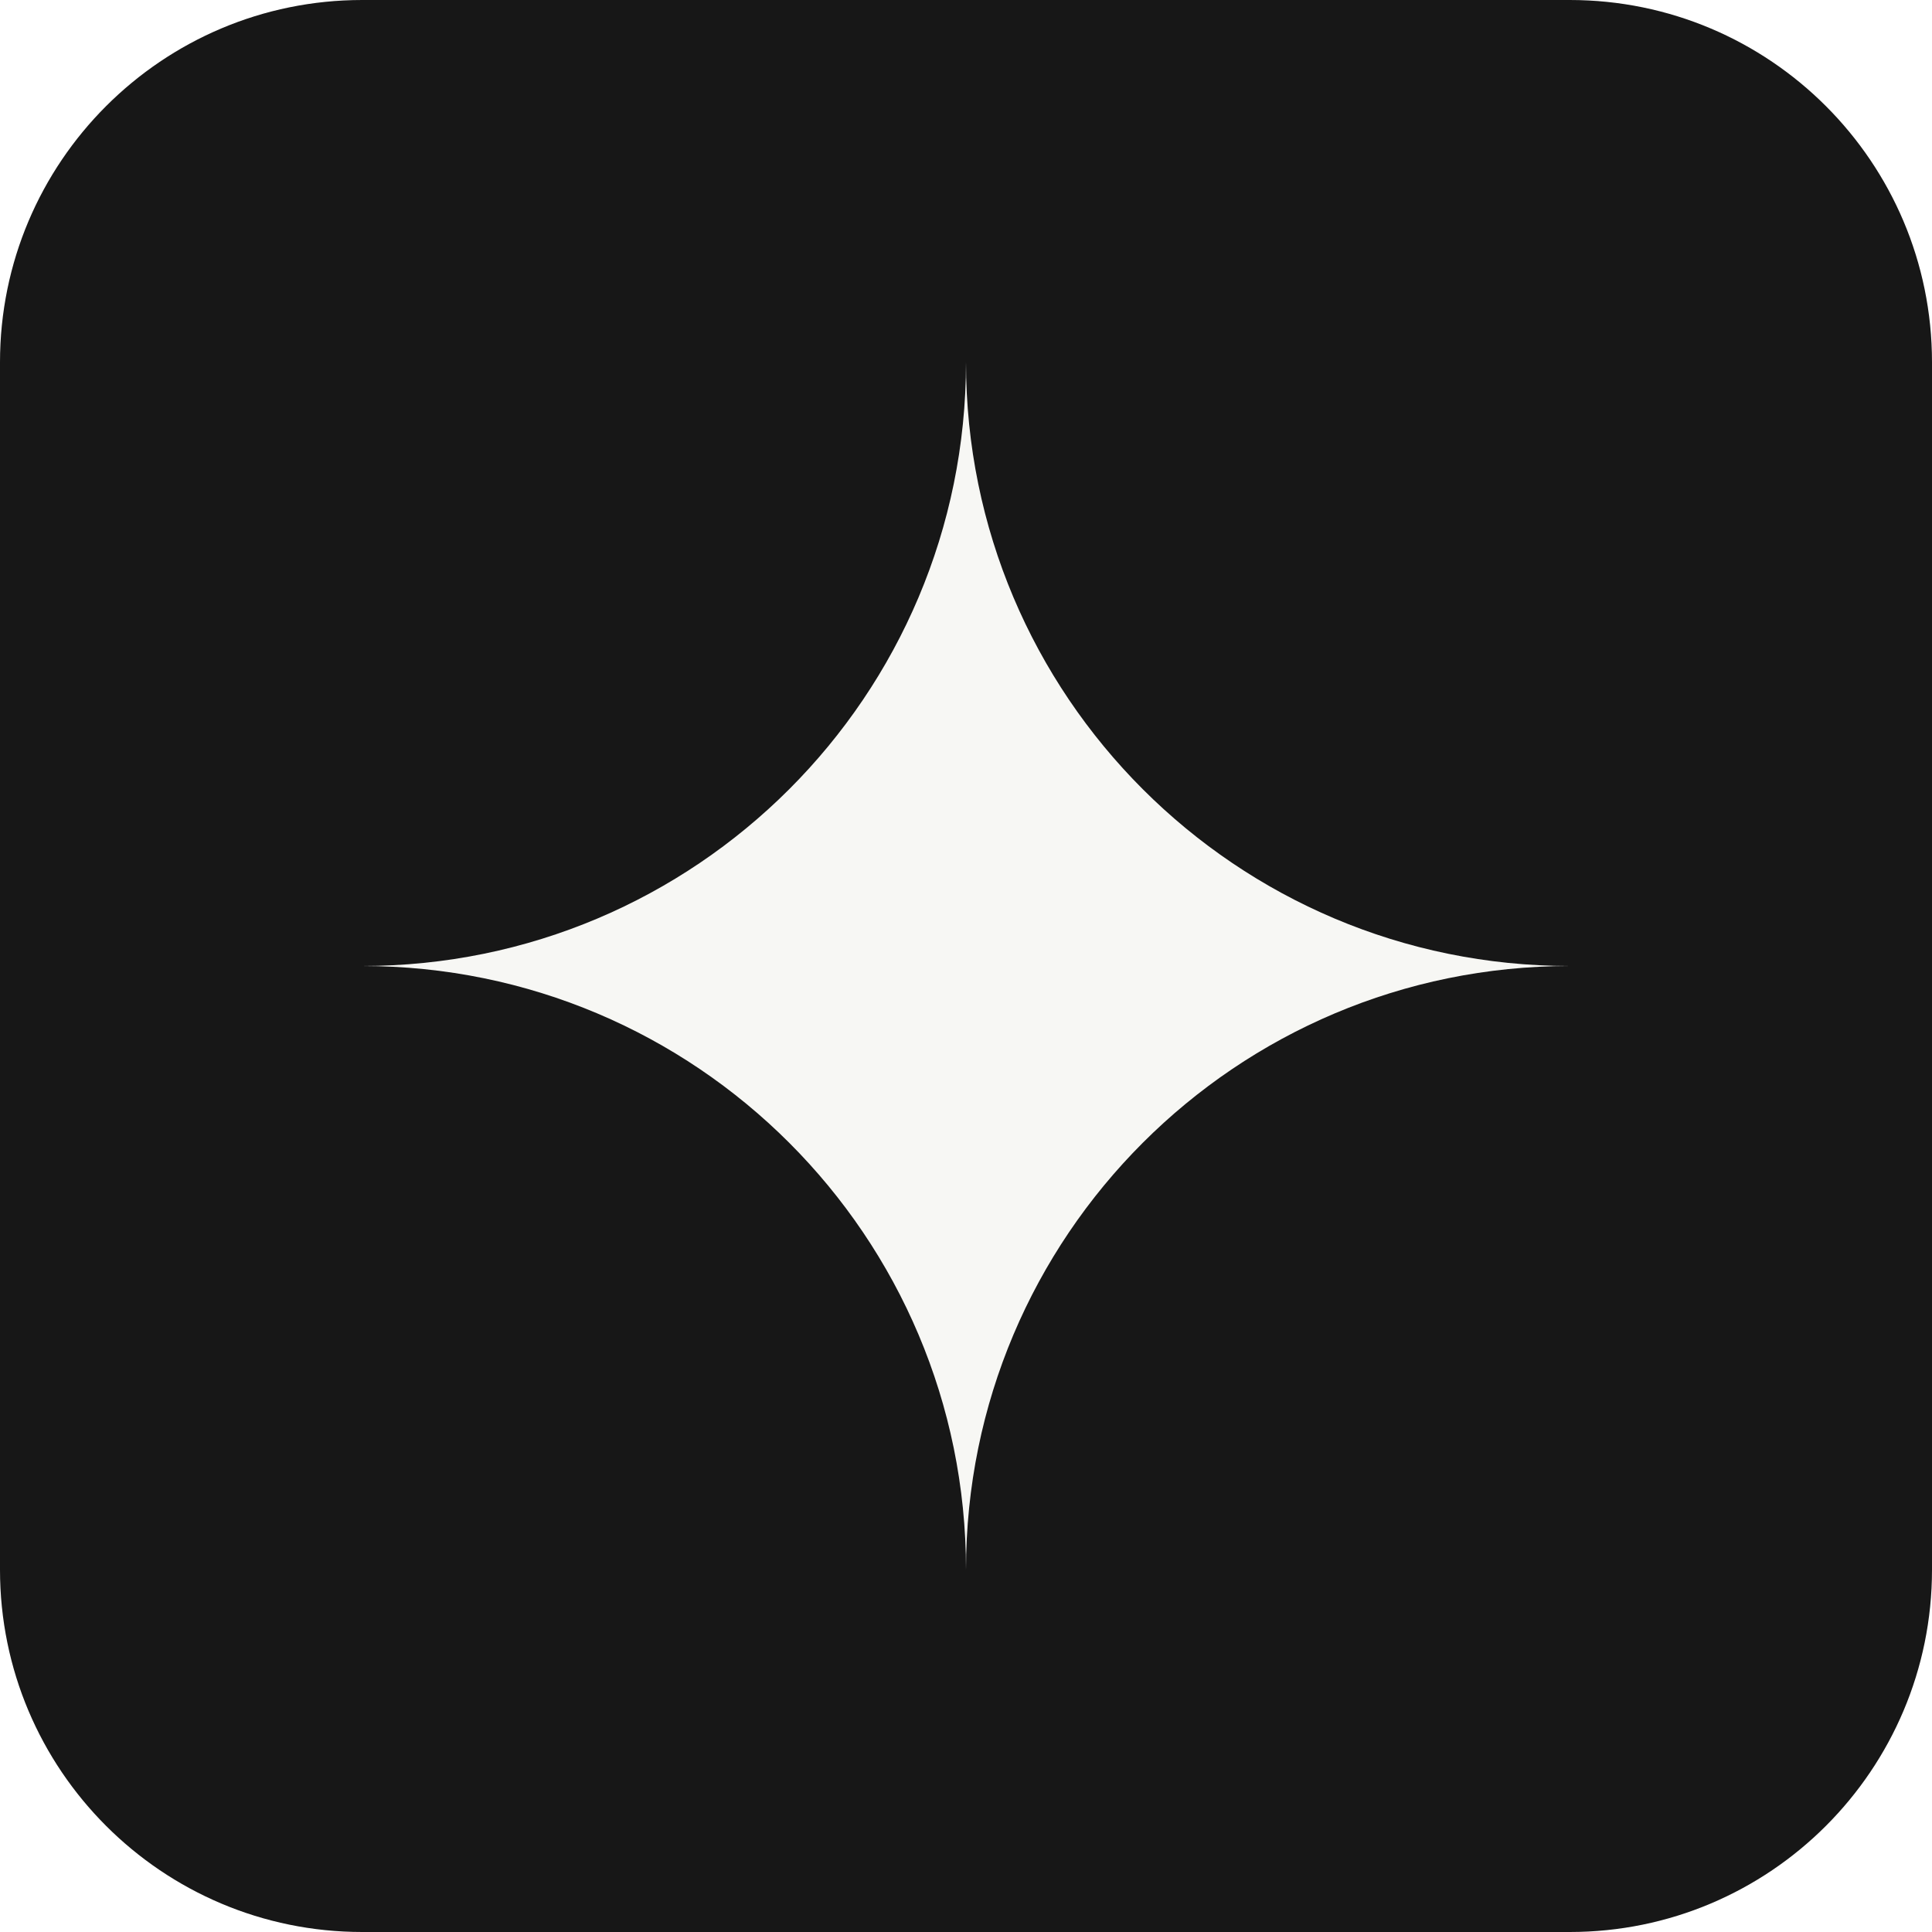
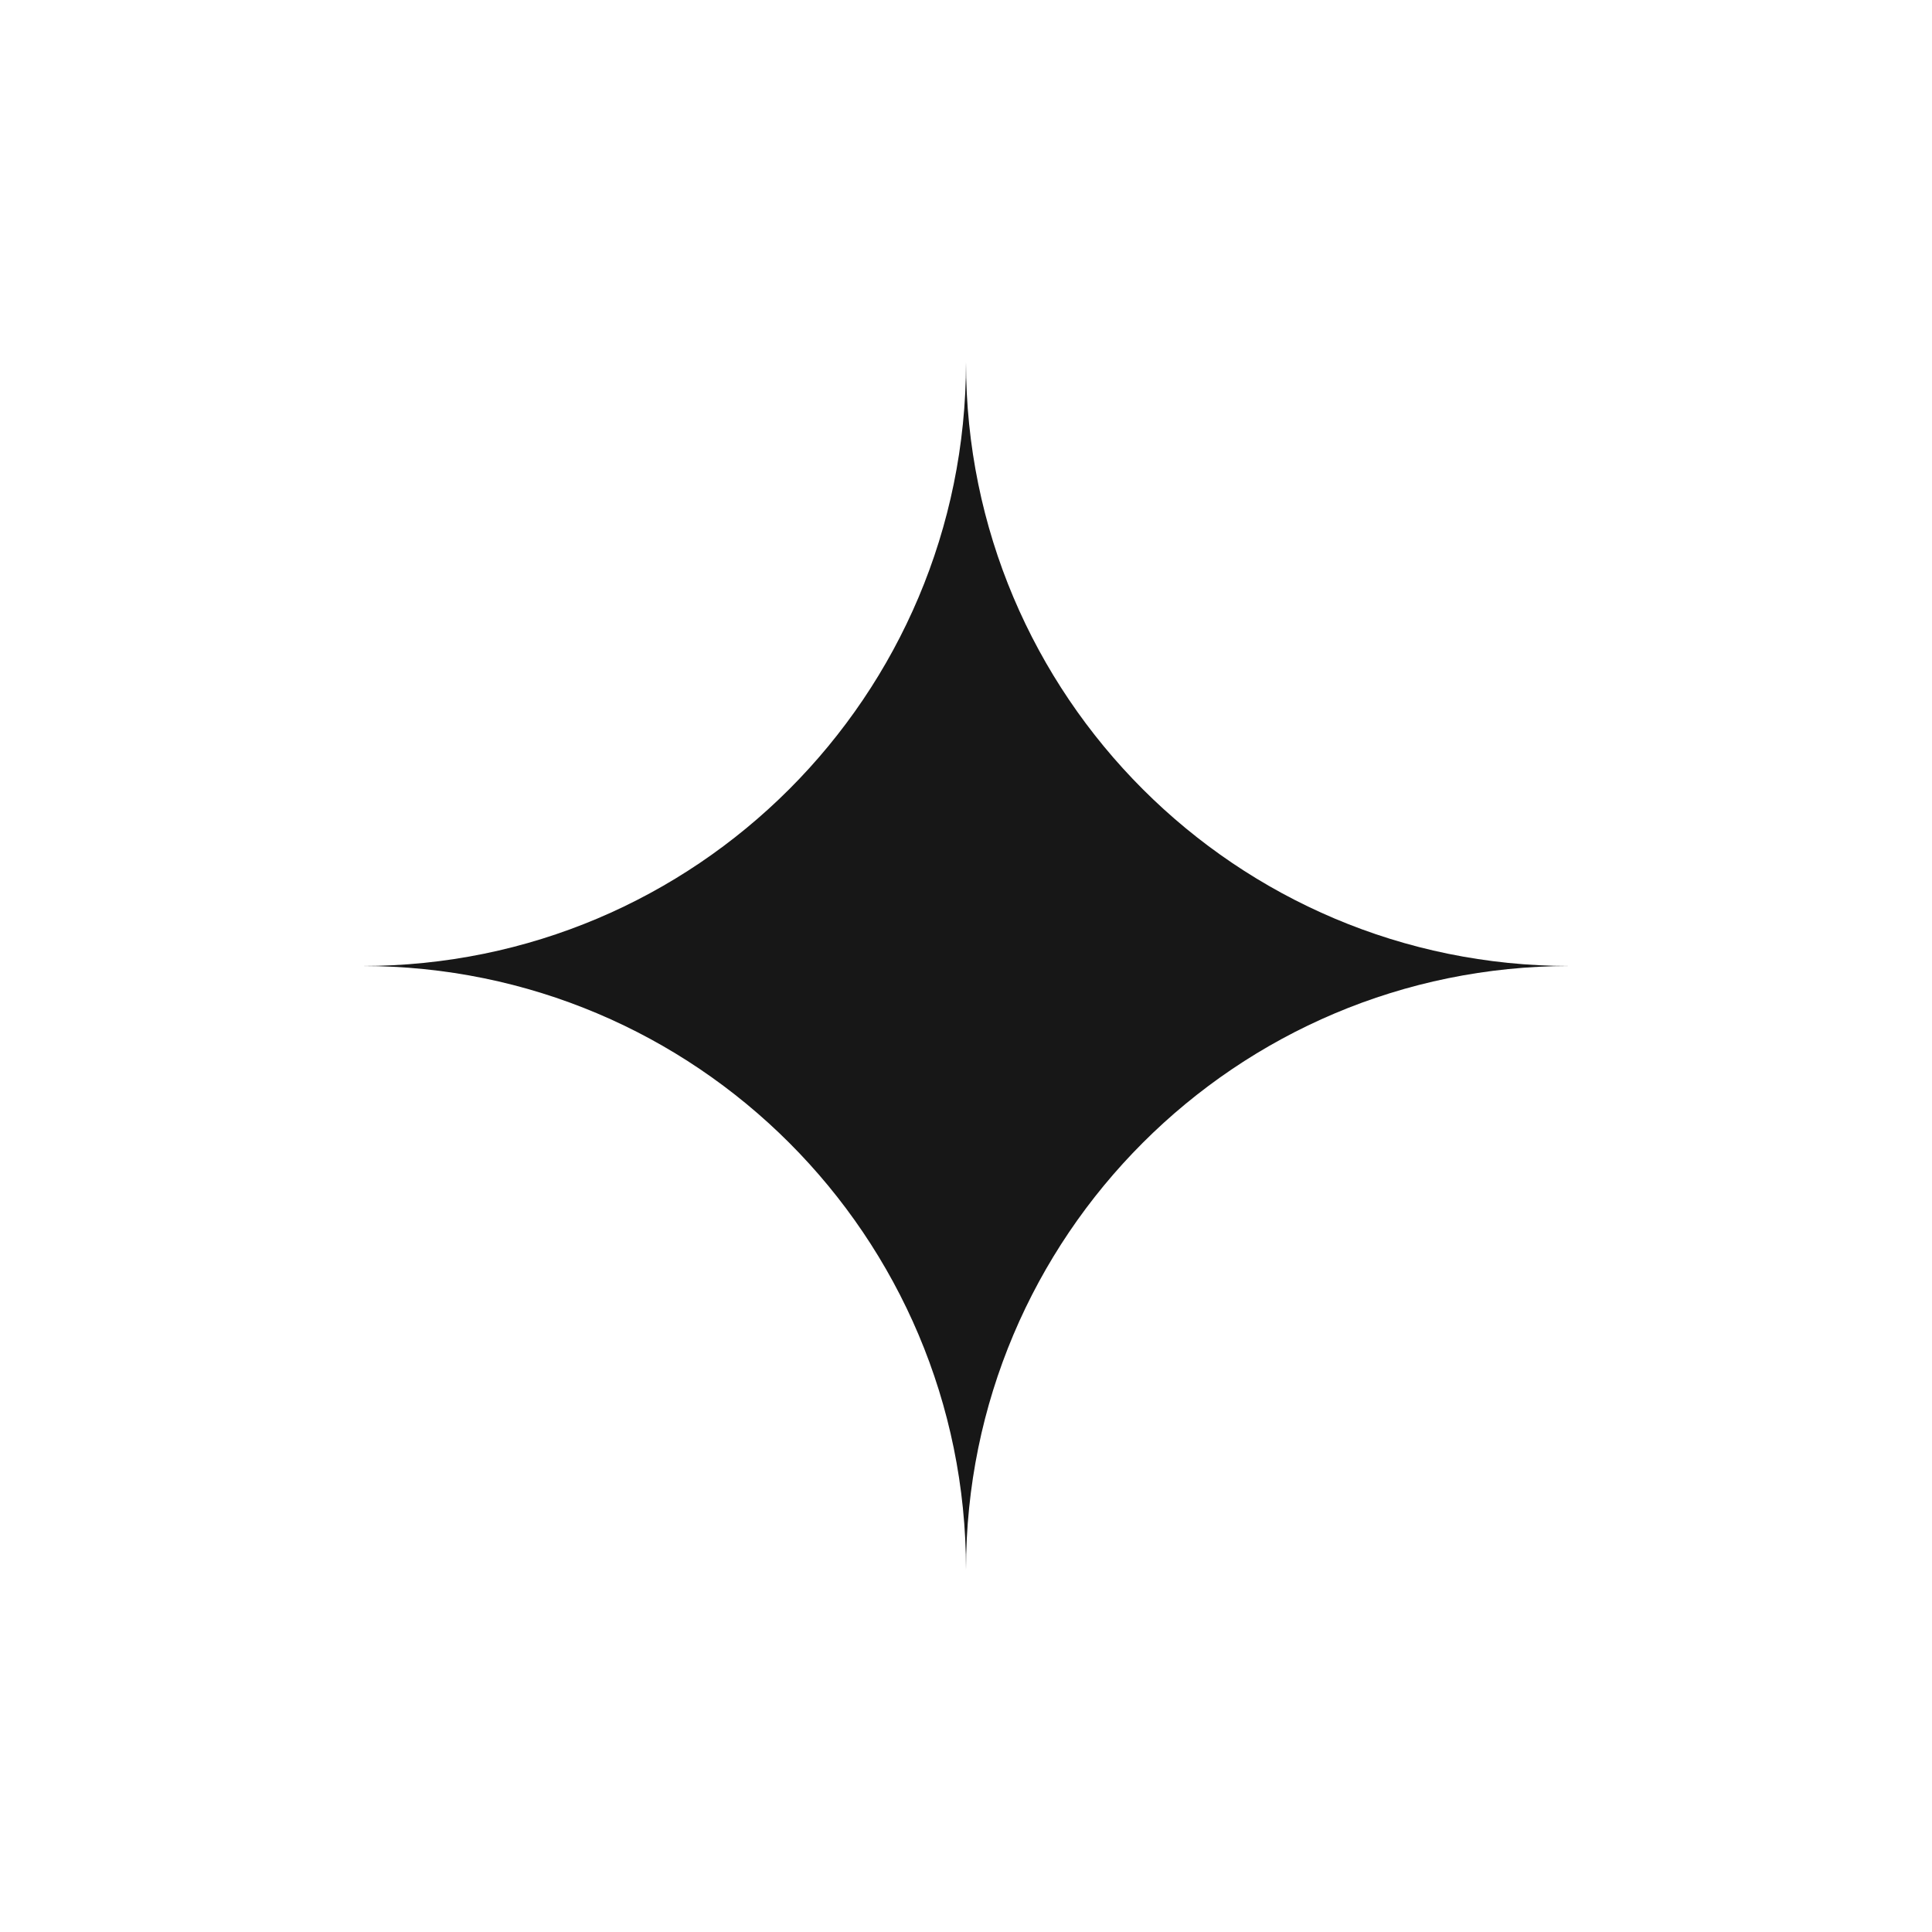
<svg xmlns="http://www.w3.org/2000/svg" viewBox="0 0 512 512">
  <style>
-     .bg { fill: #171717; }
-     .fg { fill: #F7F7F4; }
+     .fg { fill: #171717; }
    @media (prefers-color-scheme: dark) {
-       .bg { fill: #F7F7F4; }
-       .fg { fill: #171717; }
+       .fg { fill: #F7F7F4; }
    }
  </style>
-   <rect class="bg" width="512" height="512" rx="96" />
  <path class="fg" d="M256 96c0 88.4 71.6 160 160 160-88.4 0-160 71.6-160 160 0-88.4-71.6-160-160-160 88.4 0 160-71.6 160-160z" />
</svg>
